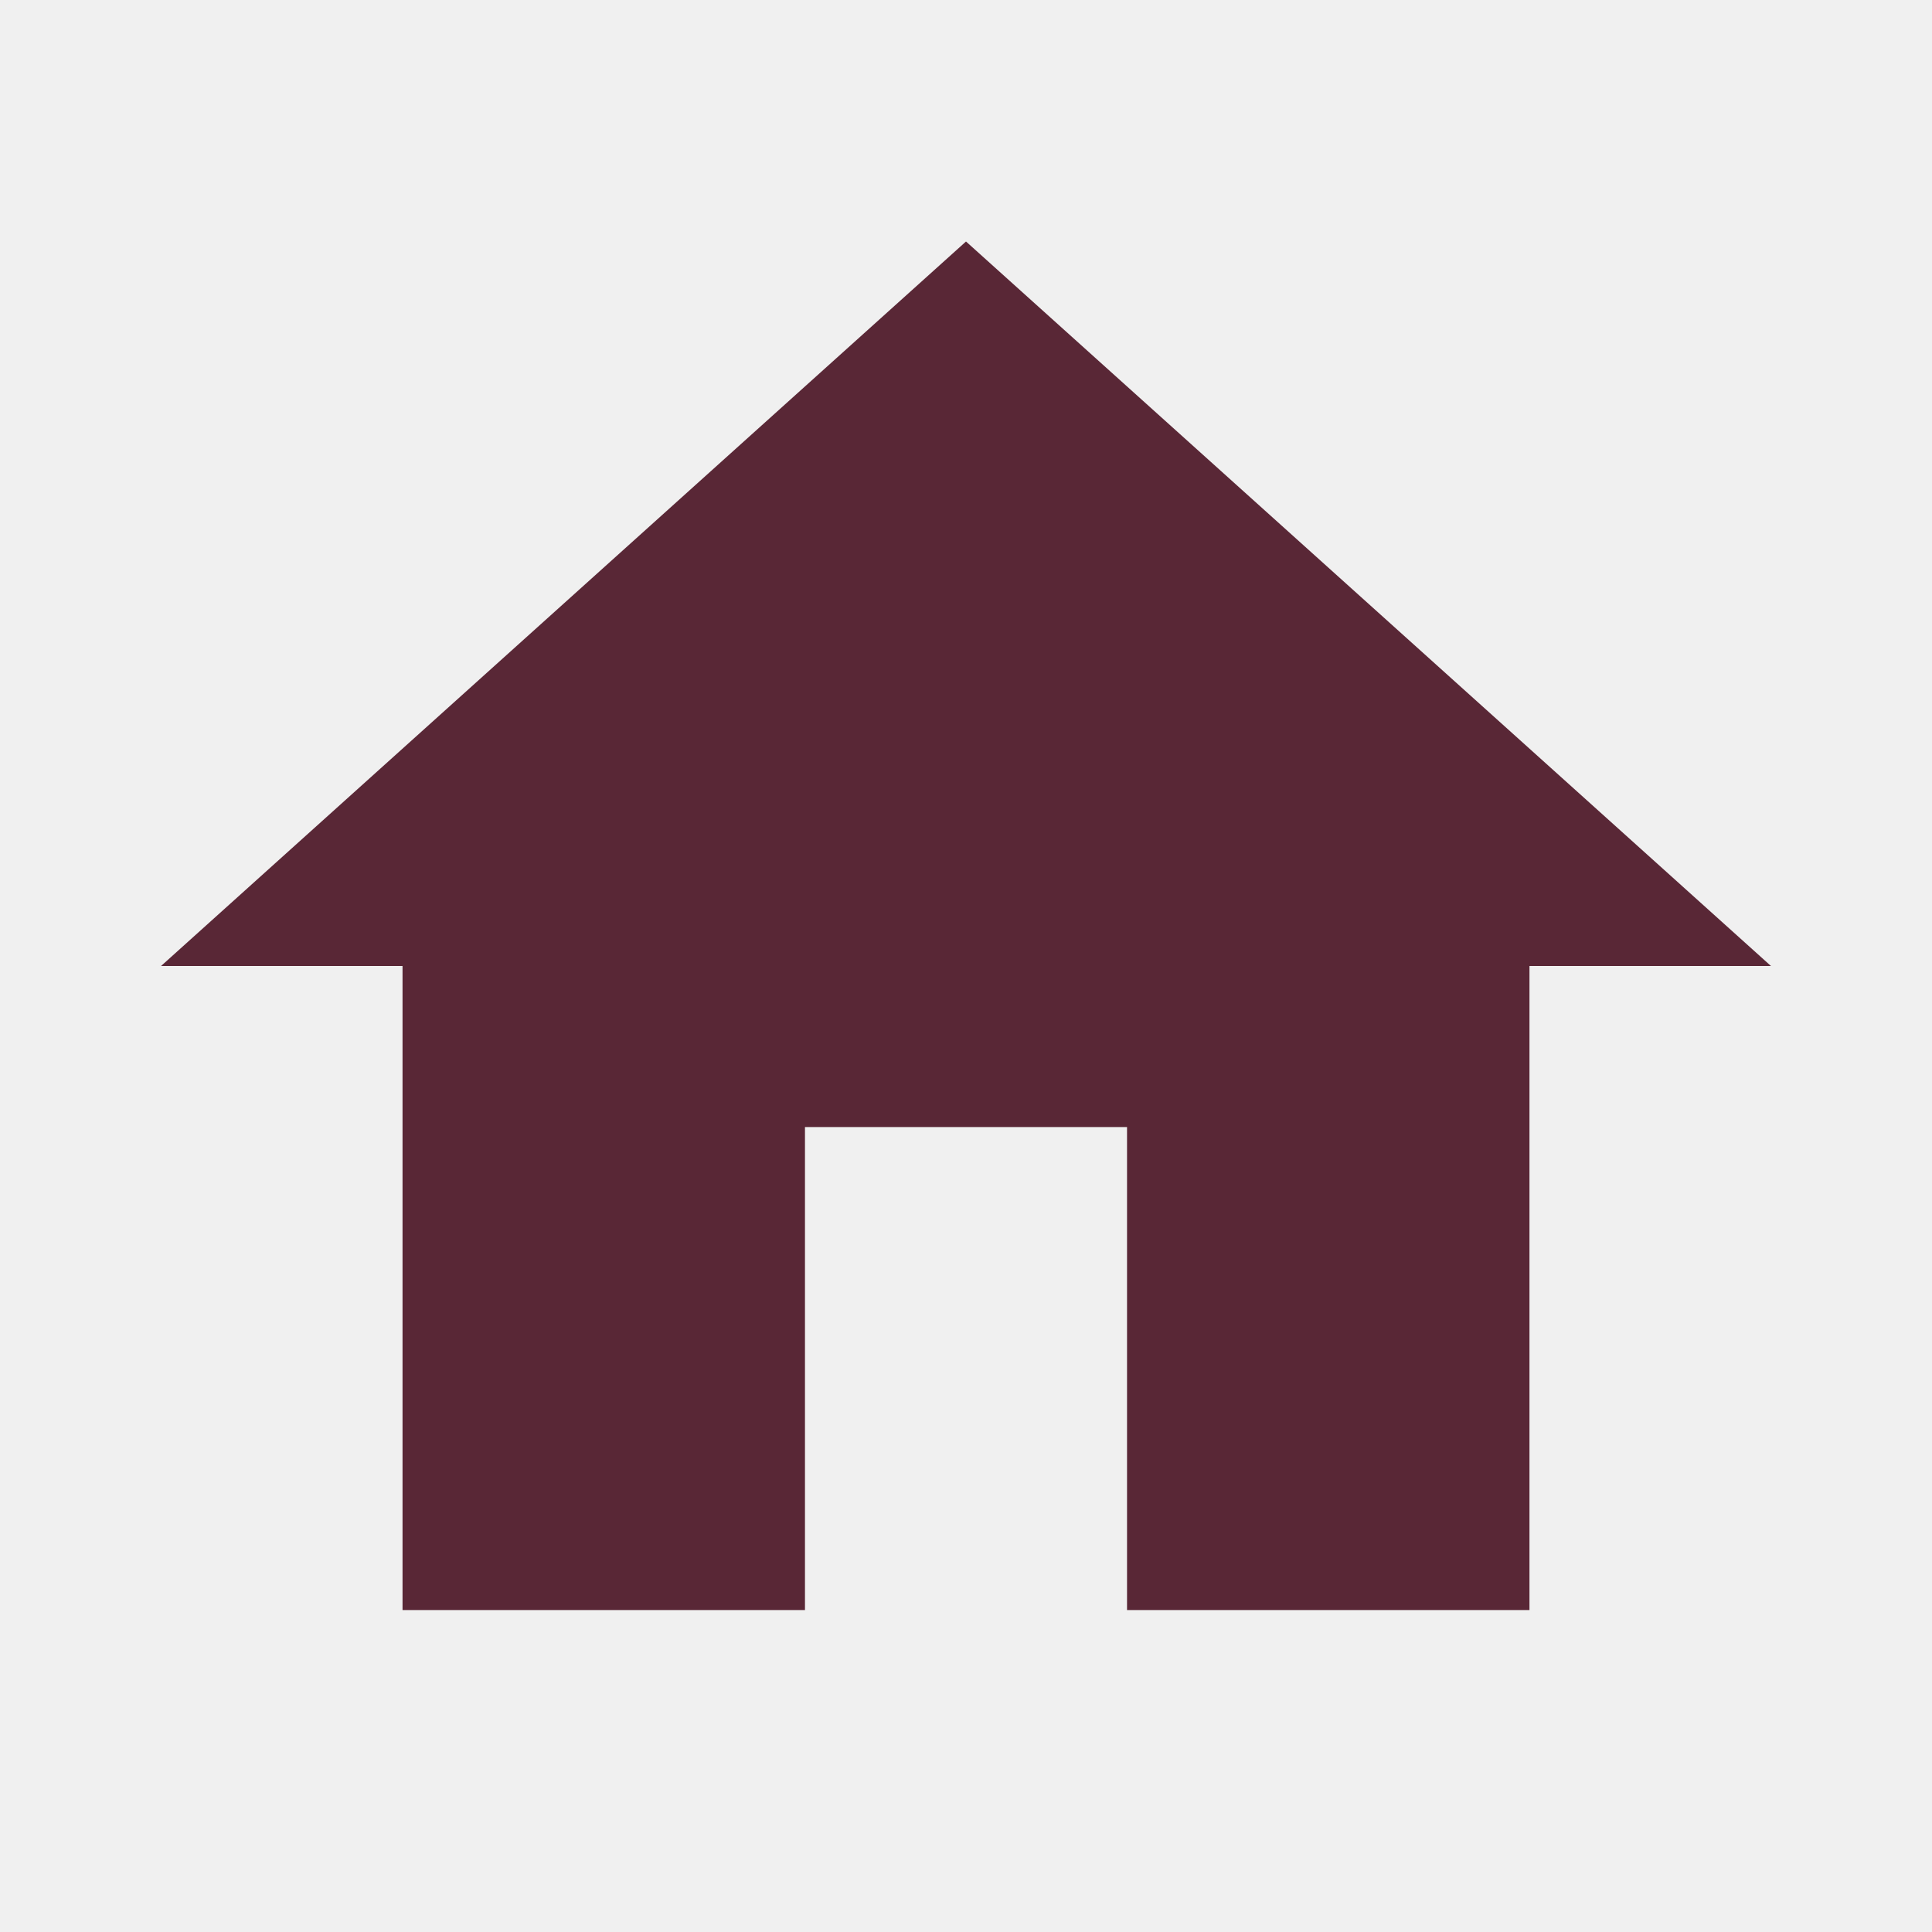
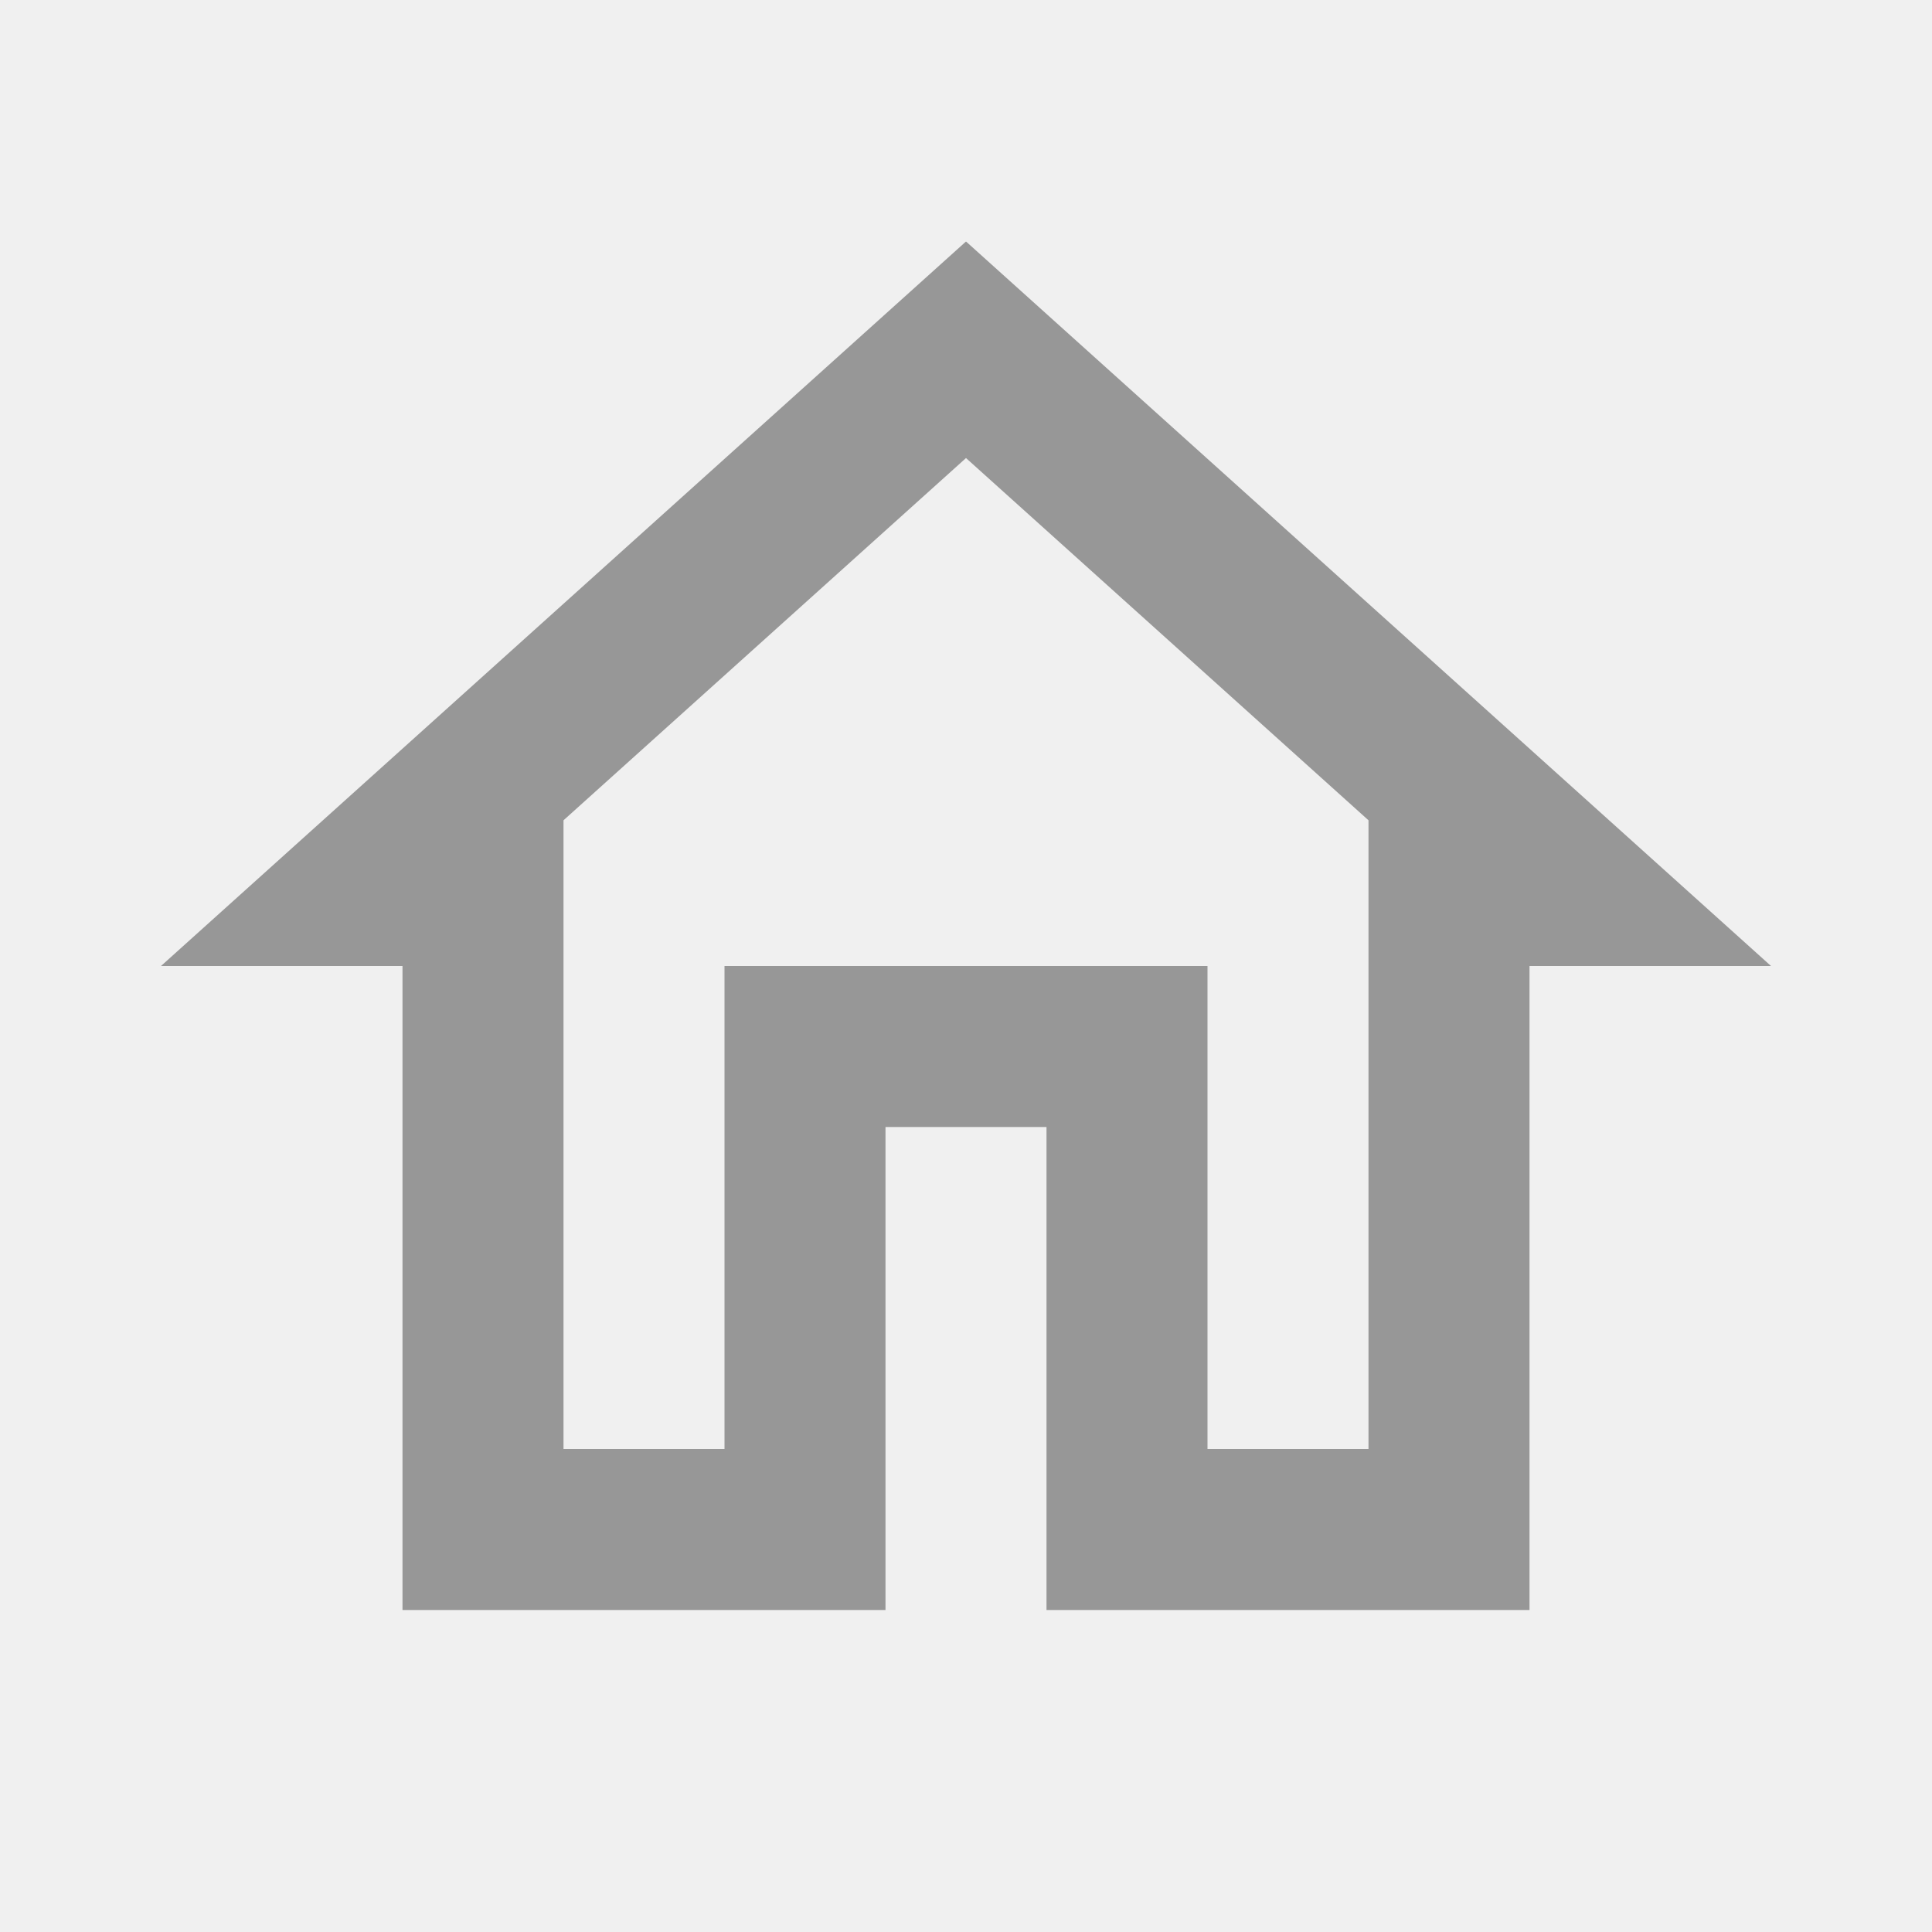
- <svg xmlns="http://www.w3.org/2000/svg" width="20" height="20" viewBox="0 0 20 20" fill="none">
-   <path d="M8.333 16.667V11.667H11.667V16.667H15.833V10H18.333L10 2.5L1.667 10H4.167V16.667H8.333Z" fill="#592736" />
+ <svg xmlns="http://www.w3.org/2000/svg" width="24" height="24" viewBox="0 0 24 24" fill="none">
+   <g clip-path="url(#clip0_104_316)">
+     <path d="M12 5.69L17 10.19V18H15V12H9V18H7V10.19L12 5.69ZM12 3L2 12H5V20H11V14H13V20H19V12H22L12 3Z" fill="#979797" />
+   </g>
+   <defs>
+     <clipPath id="clip0_104_316">
+       <rect width="24" height="24" fill="white" />
+     </clipPath>
+   </defs>
</svg>
